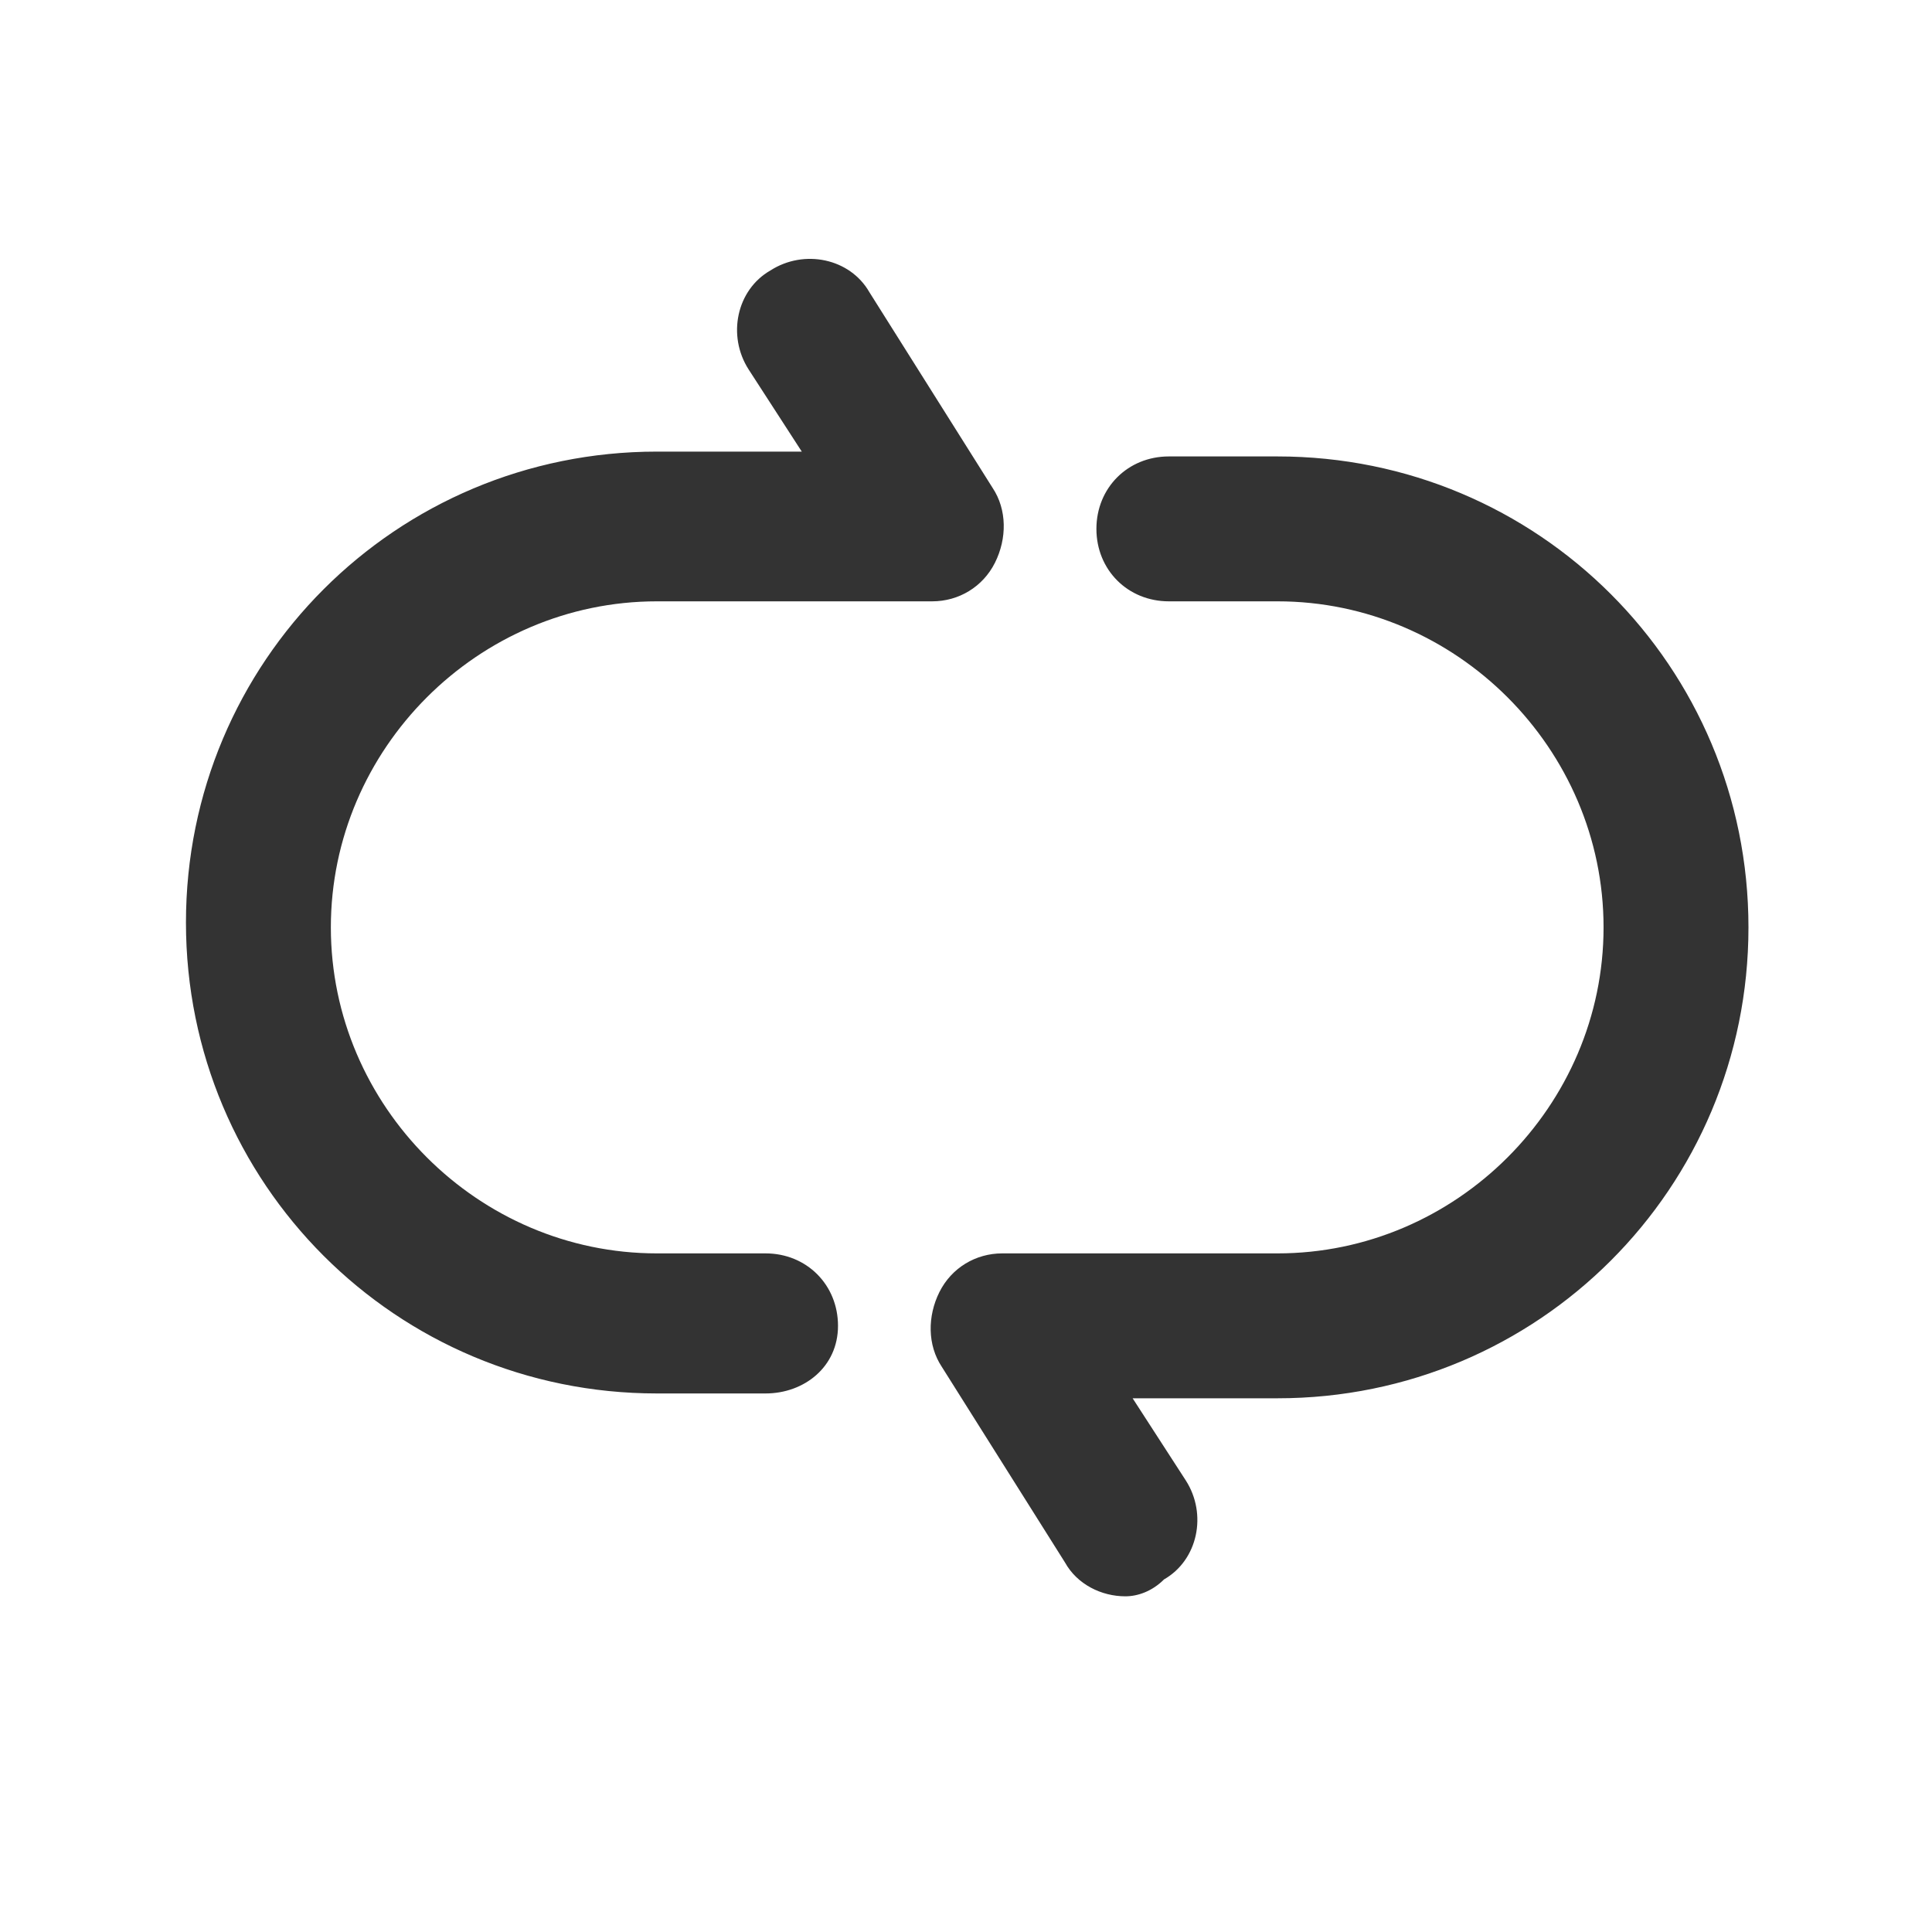
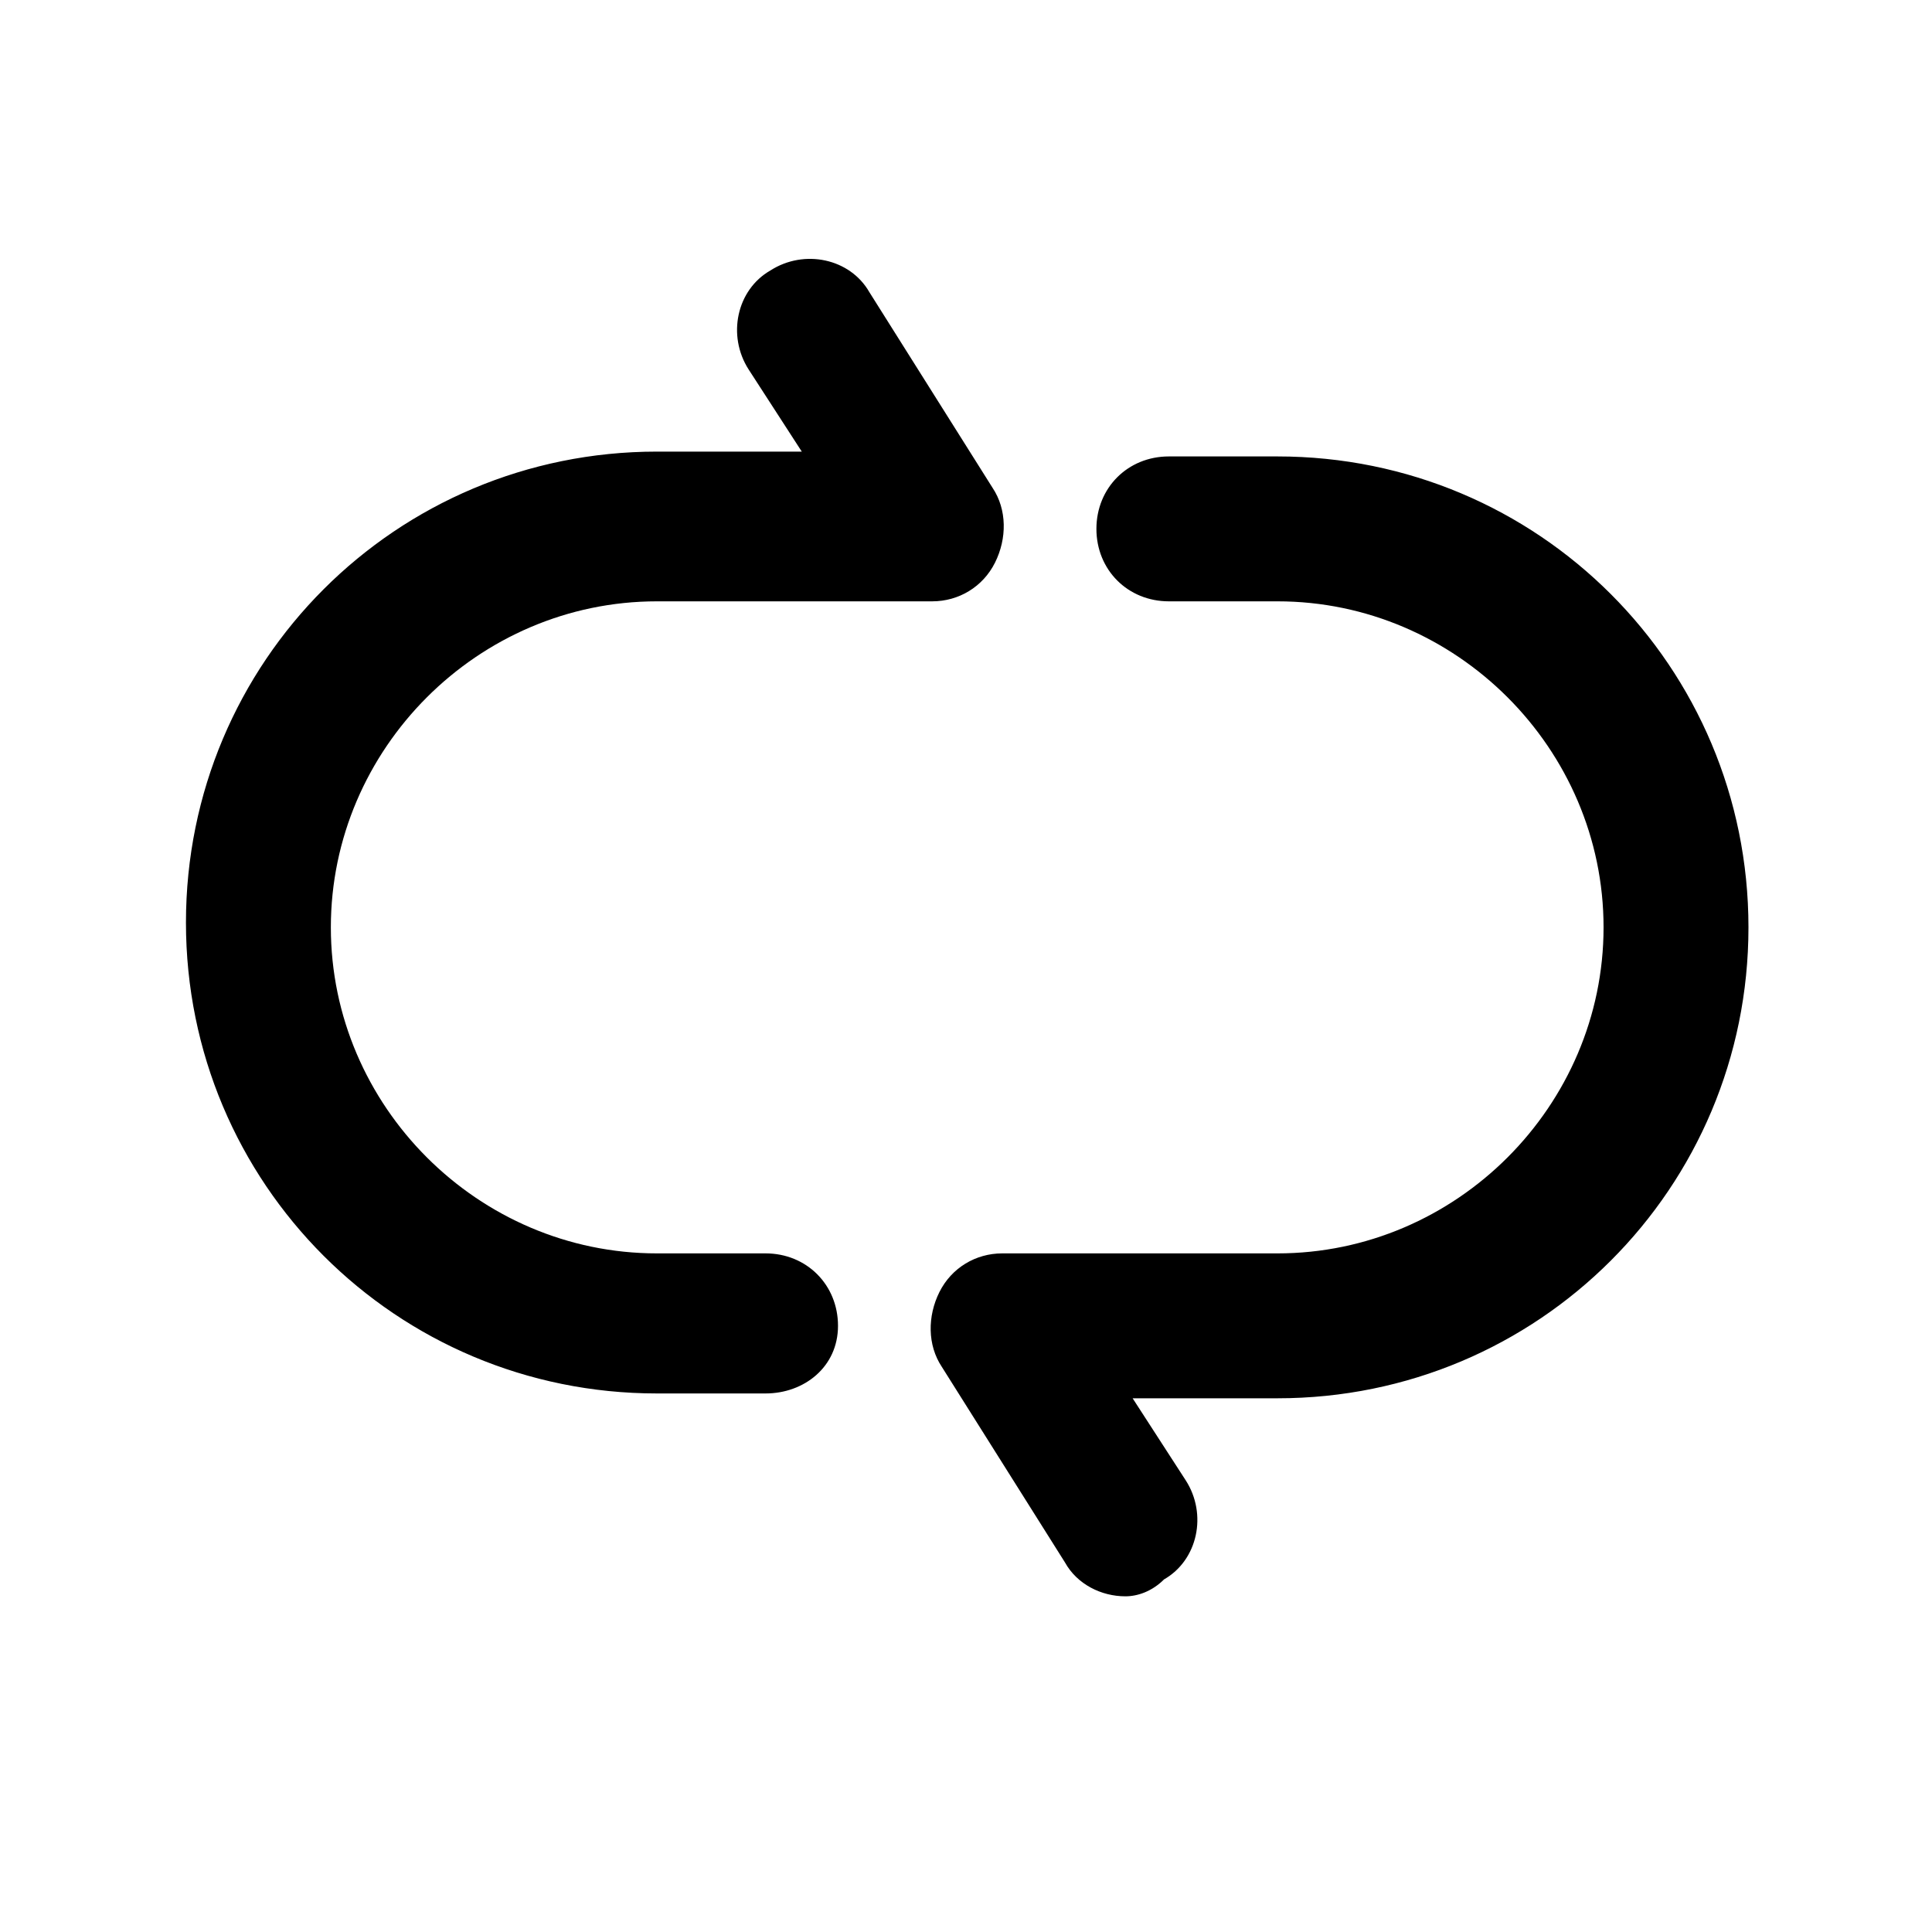
<svg xmlns="http://www.w3.org/2000/svg" t="1680326017496" class="icon" viewBox="0 0 1024 1024" version="1.1" p-id="2104" width="16" height="16">
-   <path d="M405.76 738.56h-57.6C209.92 738.56 98.56 627.2 98.56 488.96s111.36-249.6 249.6-249.6h76.8L396.8 195.84c-11.52-17.92-6.4-42.24 11.52-52.48 17.92-11.52 42.24-6.4 52.48 11.52l65.28 103.68c7.68 11.52 7.68 26.88 1.28 39.68s-19.2 20.48-33.28 20.48H348.16c-94.72 0-172.8 78.08-172.8 172.8s78.08 172.8 172.8 172.8h57.6c21.76 0 38.4 16.64 38.4 38.4s-17.92 35.84-38.4 35.84zM596.48 846.08c-12.8 0-25.6-6.4-32-17.92L499.2 724.48c-7.68-11.52-7.68-26.88-1.28-39.68s19.2-20.48 33.28-20.48h145.92c94.72 0 172.8-78.08 172.8-172.8s-78.08-172.8-172.8-172.8h-57.6c-21.76 0-38.4-16.64-38.4-38.4s16.64-38.4 38.4-38.4h57.6c138.24 0 249.6 111.36 249.6 249.6s-111.36 249.6-249.6 249.6h-76.8l28.16 43.52c11.52 17.92 6.4 42.24-11.52 52.48-6.4 6.4-14.08 8.96-20.48 8.96z" fill="#333333" p-id="2105" />
+   <path d="M405.76 738.56h-57.6C209.92 738.56 98.56 627.2 98.56 488.96s111.36-249.6 249.6-249.6h76.8L396.8 195.84c-11.52-17.92-6.4-42.24 11.52-52.48 17.92-11.52 42.24-6.4 52.48 11.52l65.28 103.68c7.68 11.52 7.68 26.88 1.28 39.68s-19.2 20.48-33.28 20.48H348.16c-94.72 0-172.8 78.08-172.8 172.8s78.08 172.8 172.8 172.8h57.6c21.76 0 38.4 16.64 38.4 38.4s-17.92 35.84-38.4 35.84zM596.48 846.08c-12.8 0-25.6-6.4-32-17.92L499.2 724.48c-7.68-11.52-7.68-26.88-1.28-39.68s19.2-20.48 33.28-20.48h145.92c94.72 0 172.8-78.08 172.8-172.8s-78.08-172.8-172.8-172.8h-57.6c-21.76 0-38.4-16.64-38.4-38.4s16.64-38.4 38.4-38.4h57.6c138.24 0 249.6 111.36 249.6 249.6s-111.36 249.6-249.6 249.6h-76.8l28.16 43.52c11.52 17.92 6.4 42.24-11.52 52.48-6.4 6.4-14.08 8.96-20.48 8.96z" fill="currentColor" p-id="2105" />
</svg>
